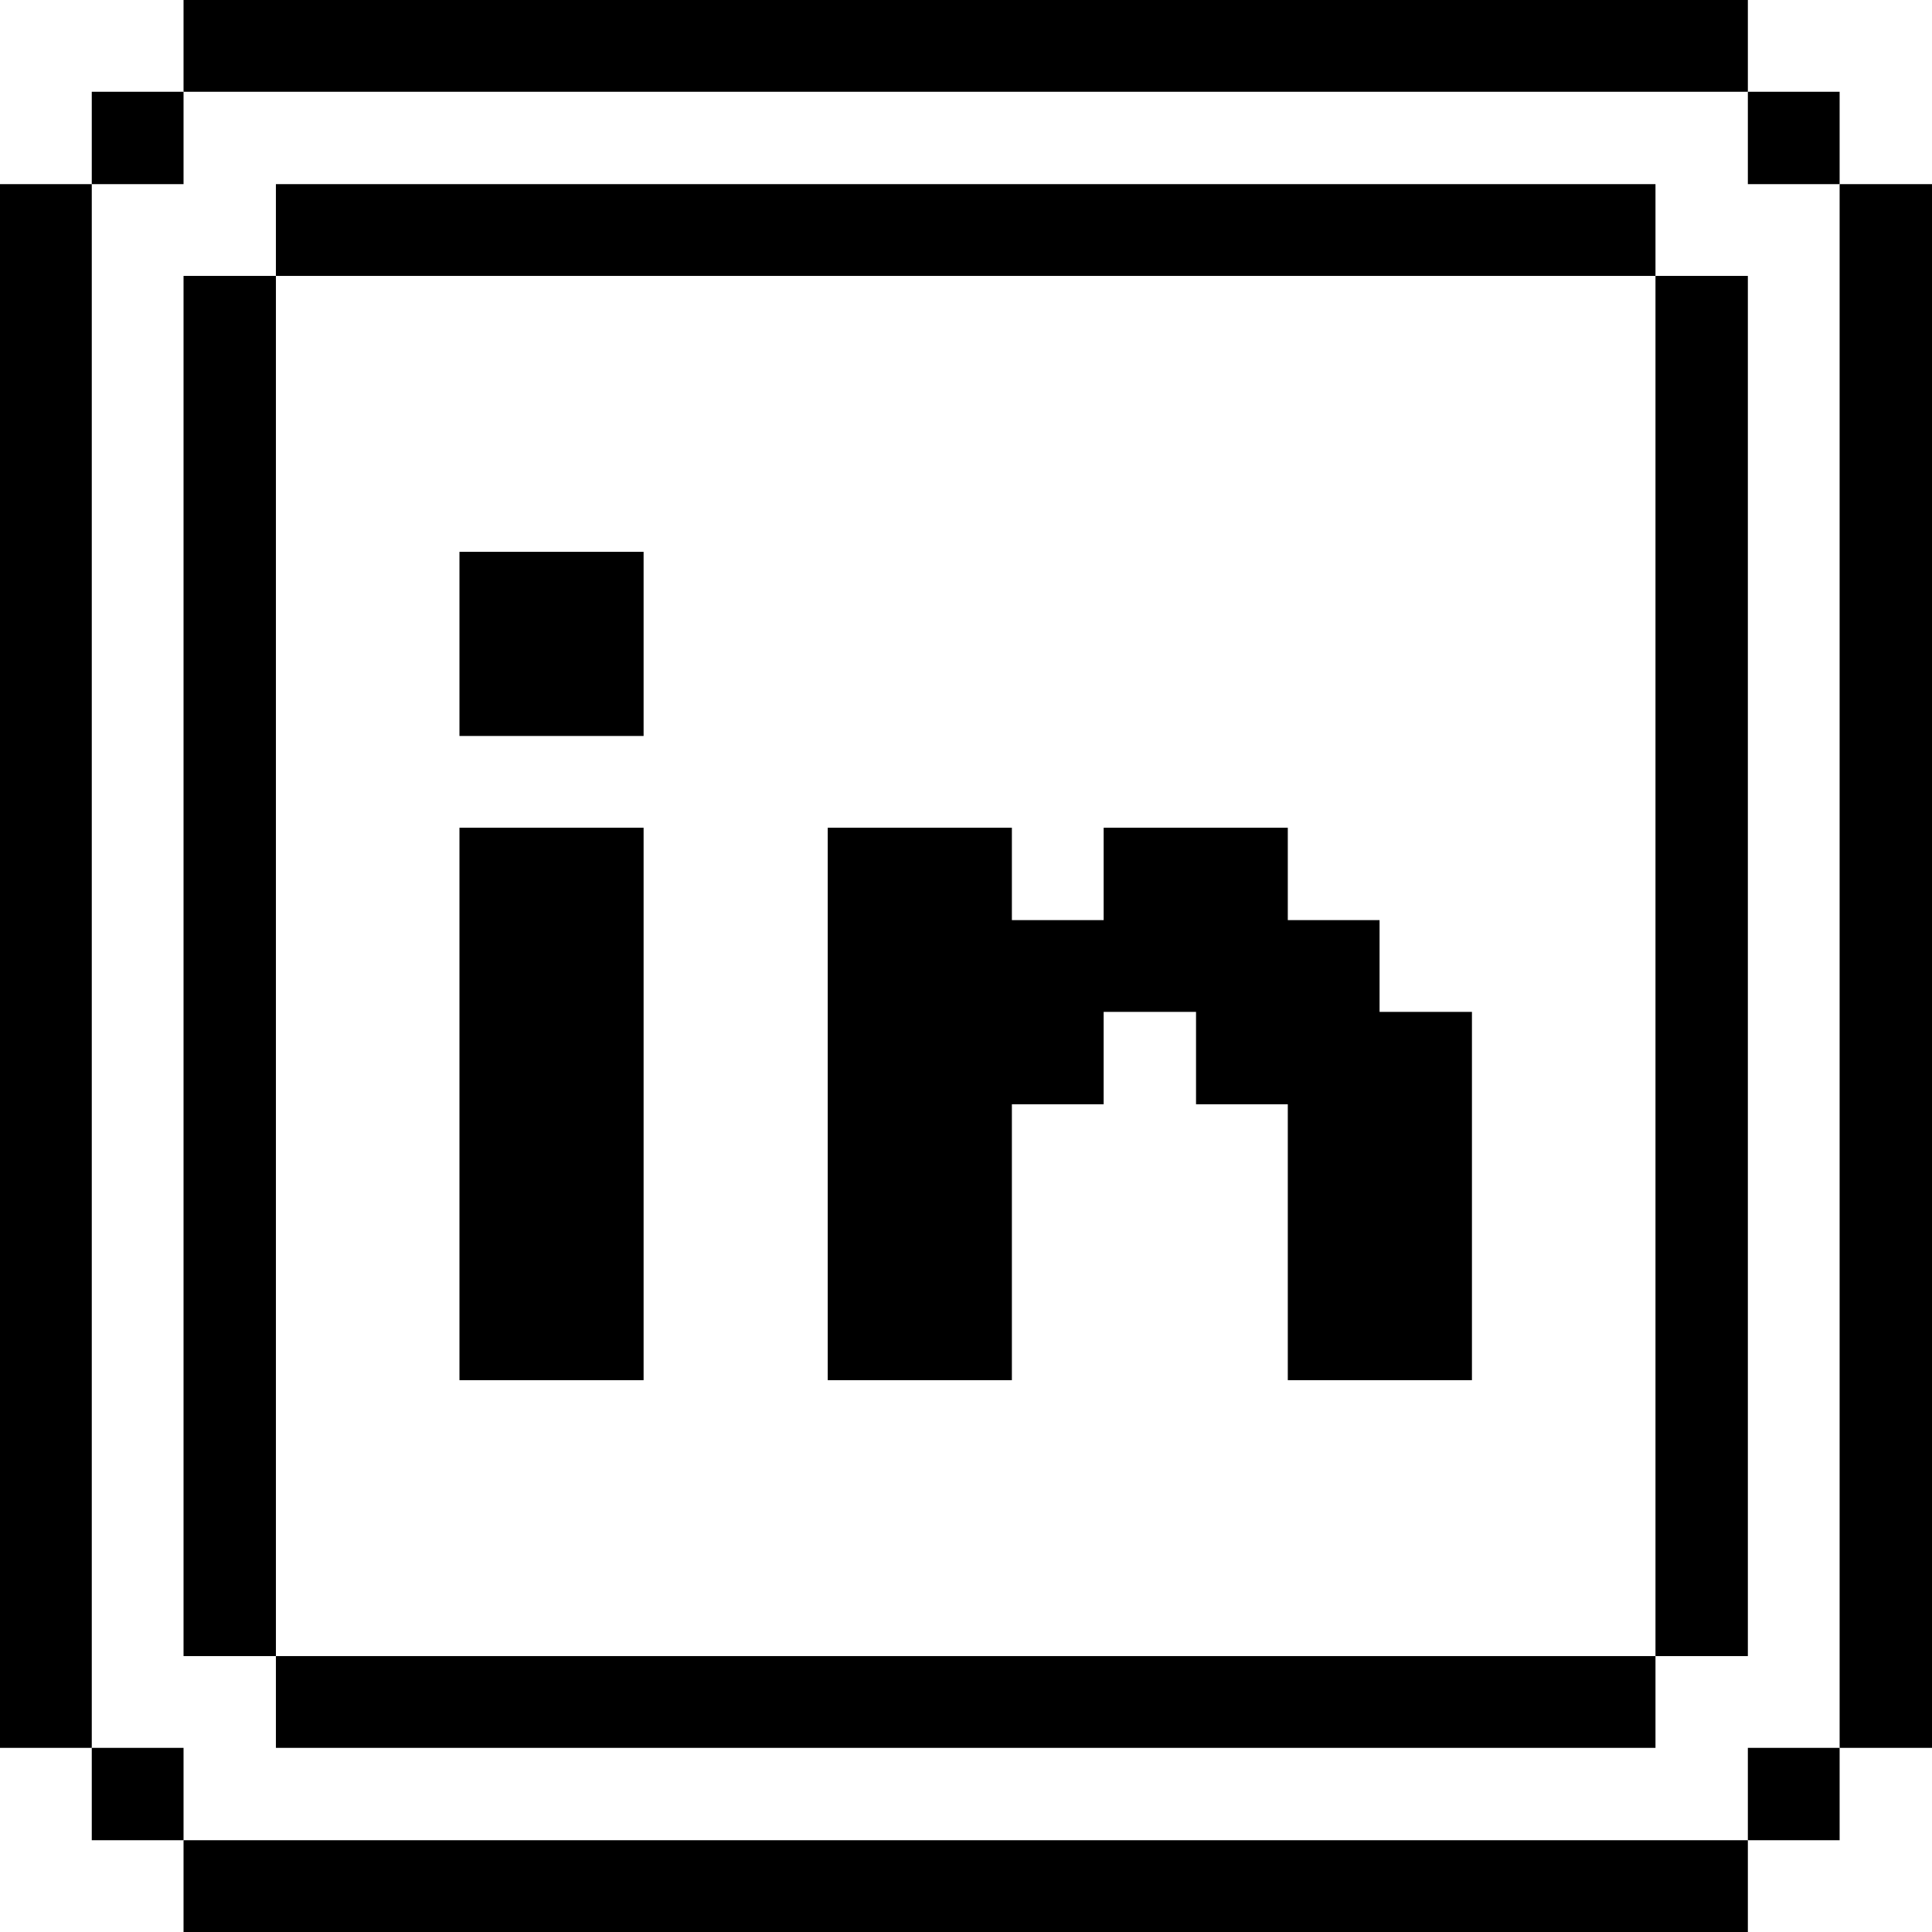
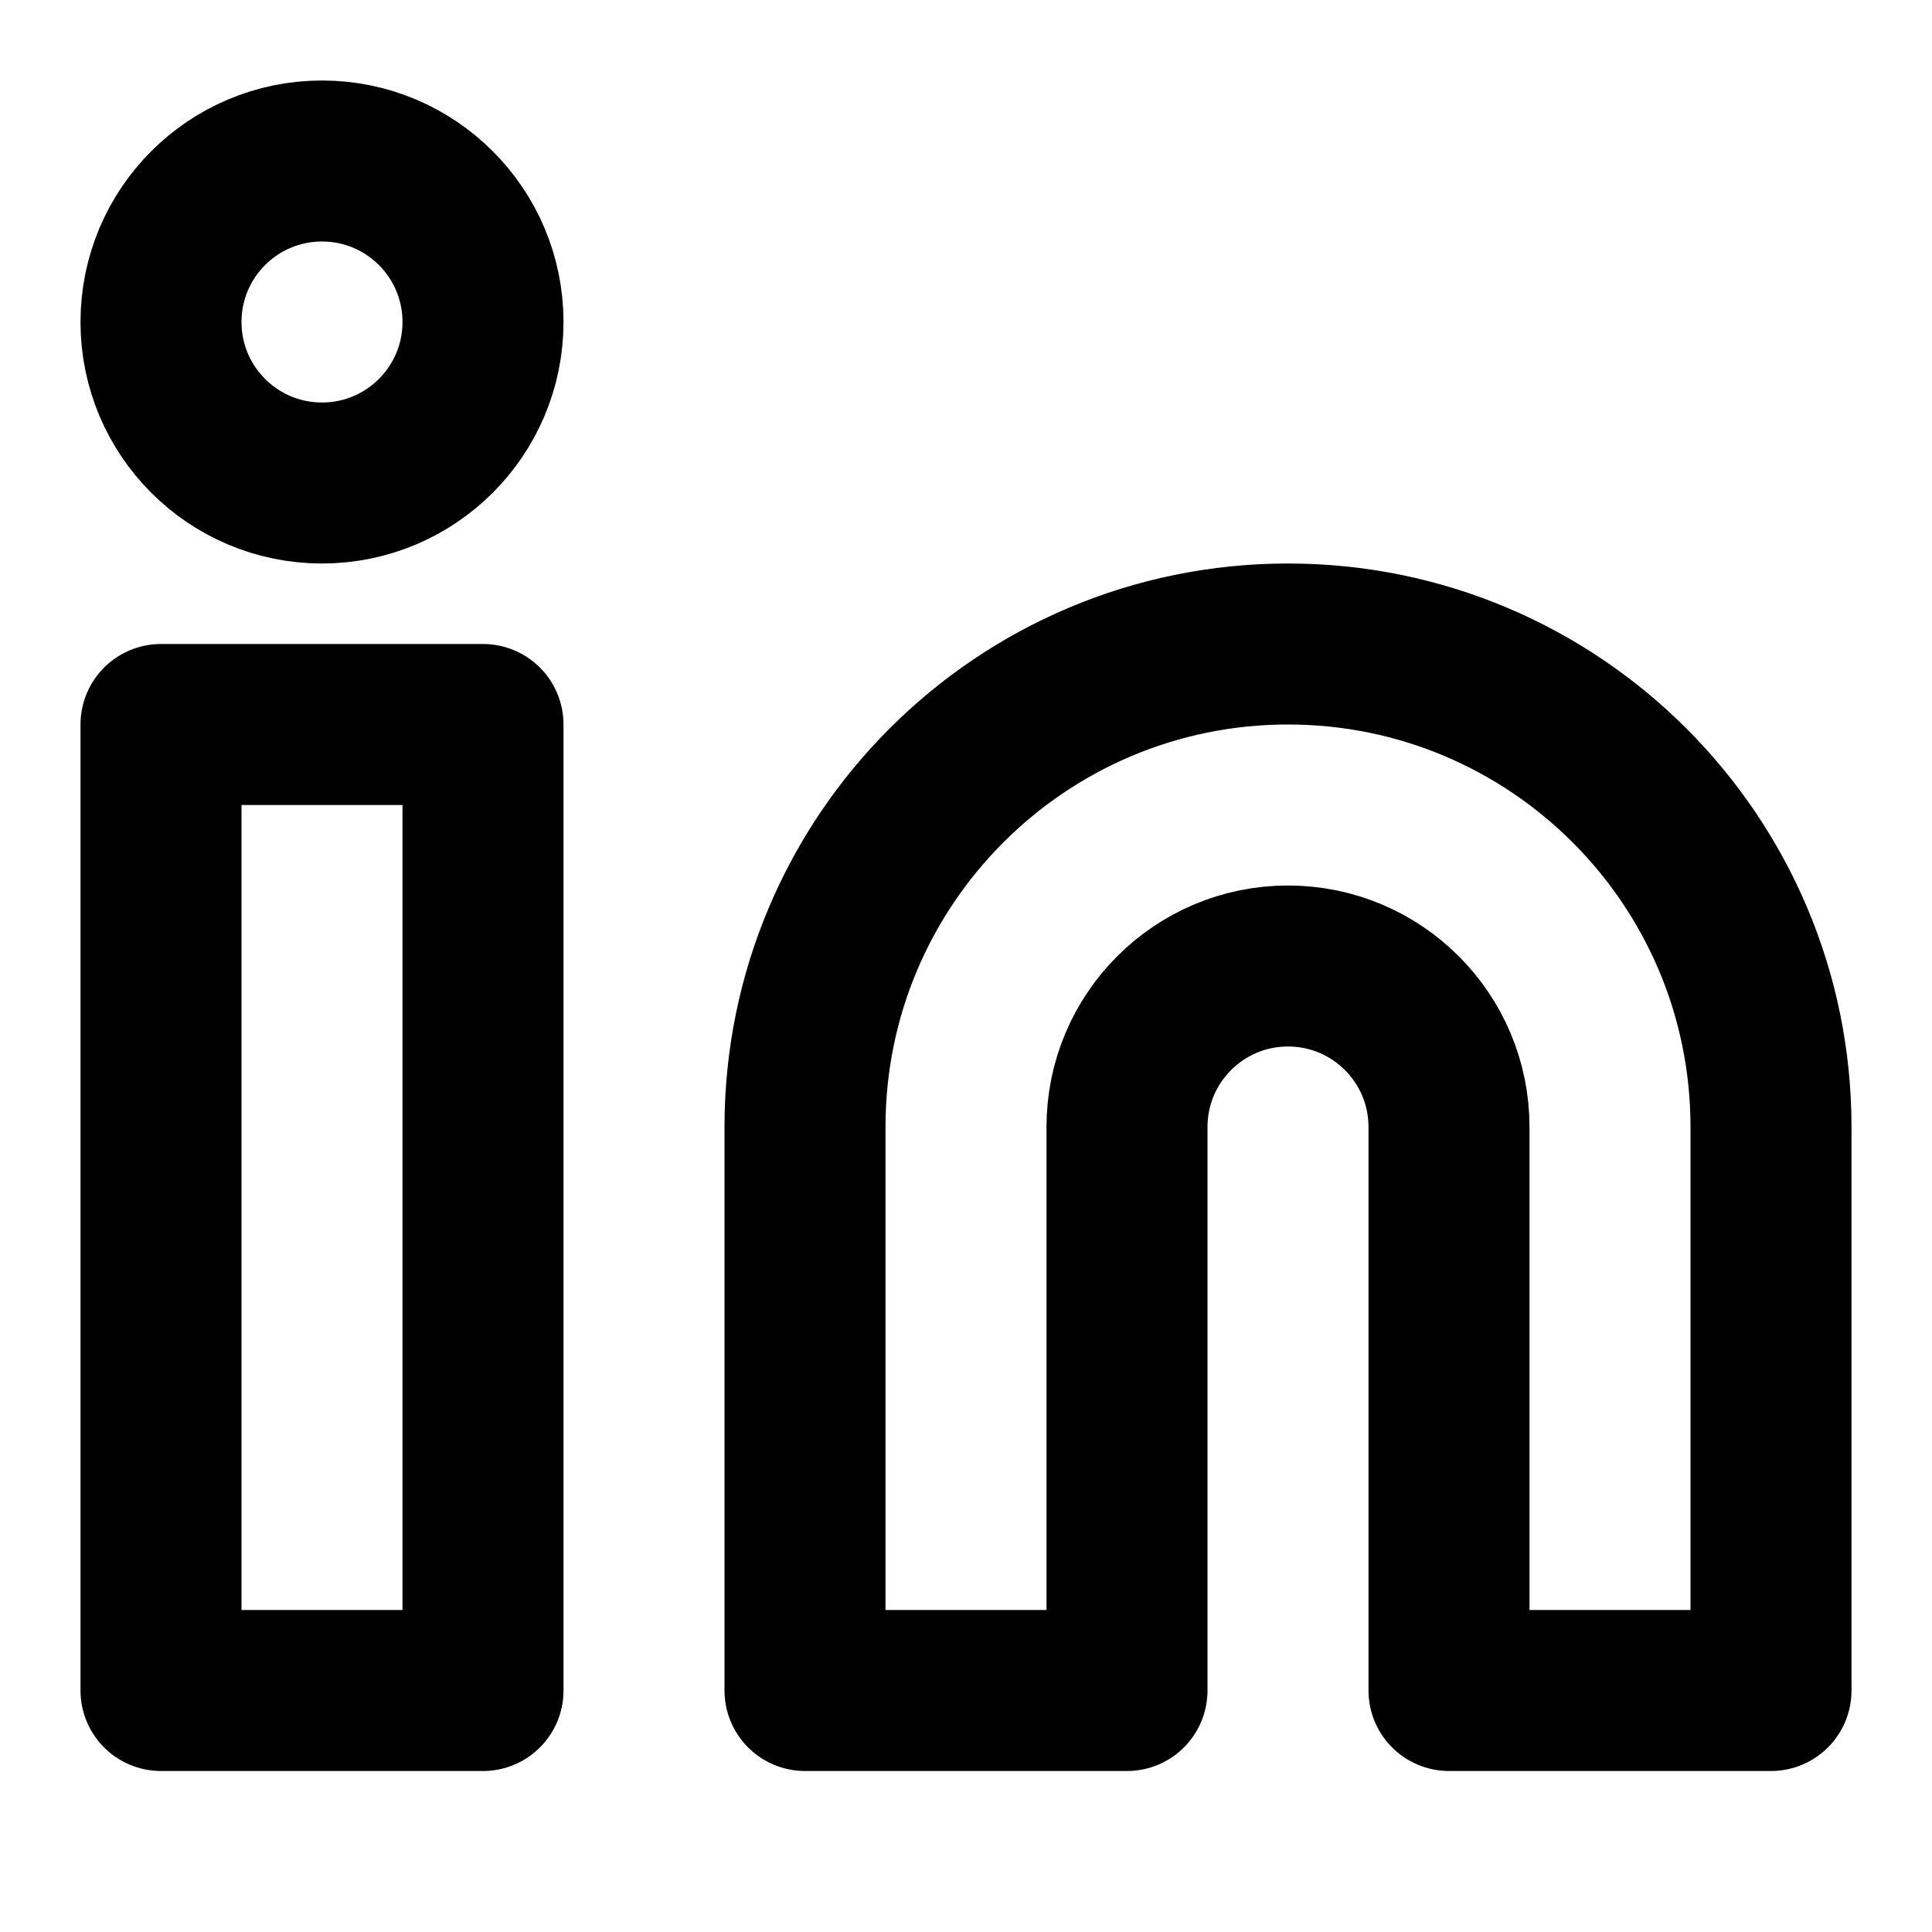
- <svg xmlns="http://www.w3.org/2000/svg" viewBox="0 0 32 32" id="Logo-Linkedin--Streamline-Pixel">
-   <g>
-     <path d="M30.47 3.05H32v25.9h-1.53Z" fill="#000000" stroke-width="1" />
-     <path d="M28.95 28.95h1.52v1.53h-1.52Z" fill="#000000" stroke-width="1" />
-     <path d="M28.95 1.52h1.52v1.53h-1.52Z" fill="#000000" stroke-width="1" />
-     <path d="M27.42 4.57h1.53v22.86h-1.53Z" fill="#000000" stroke-width="1" />
-     <path d="M3.04 30.48h25.91V32H3.04Z" fill="#000000" stroke-width="1" />
-     <path d="M4.57 27.43h22.85v1.52H4.57Z" fill="#000000" stroke-width="1" />
-     <path d="m22.85 15.24 -1.52 0 0 -1.53 -3.05 0 0 1.53 -1.52 0 0 -1.53 -3.05 0 0 9.15 3.05 0 0 -4.57 1.52 0 0 -1.53 1.53 0 0 1.53 1.52 0 0 4.57 3.05 0 0 -6.1 -1.53 0 0 -1.52z" fill="#000000" stroke-width="1" />
-     <path d="M7.61 13.71h3.05v9.15H7.61Z" fill="#000000" stroke-width="1" />
-     <path d="M7.61 9.14h3.05v3.05H7.61Z" fill="#000000" stroke-width="1" />
-     <path d="M4.57 3.05h22.85v1.52H4.57Z" fill="#000000" stroke-width="1" />
-     <path d="M3.04 0h25.91v1.52H3.04Z" fill="#000000" stroke-width="1" />
-     <path d="M3.04 4.57h1.53v22.86H3.04Z" fill="#000000" stroke-width="1" />
-     <path d="M1.52 28.95h1.52v1.53H1.52Z" fill="#000000" stroke-width="1" />
-     <path d="M1.52 1.52h1.52v1.53H1.52Z" fill="#000000" stroke-width="1" />
-     <path d="M0 3.05h1.52v25.9H0Z" fill="#000000" stroke-width="1" />
-   </g>
+ <svg xmlns="http://www.w3.org/2000/svg" viewBox="0 0 24 24" fill="none" stroke="currentColor" stroke-width="2" stroke-linecap="round" stroke-linejoin="round">
+   <path d="M16 8a6 6 0 0 1 6 6v7h-4v-7a2 2 0 0 0-2-2 2 2 0 0 0-2 2v7h-4v-7a6 6 0 0 1 6-6z" />
+   <rect width="4" height="12" x="2" y="9" />
+   <circle cx="4" cy="4" r="2" />
</svg>
